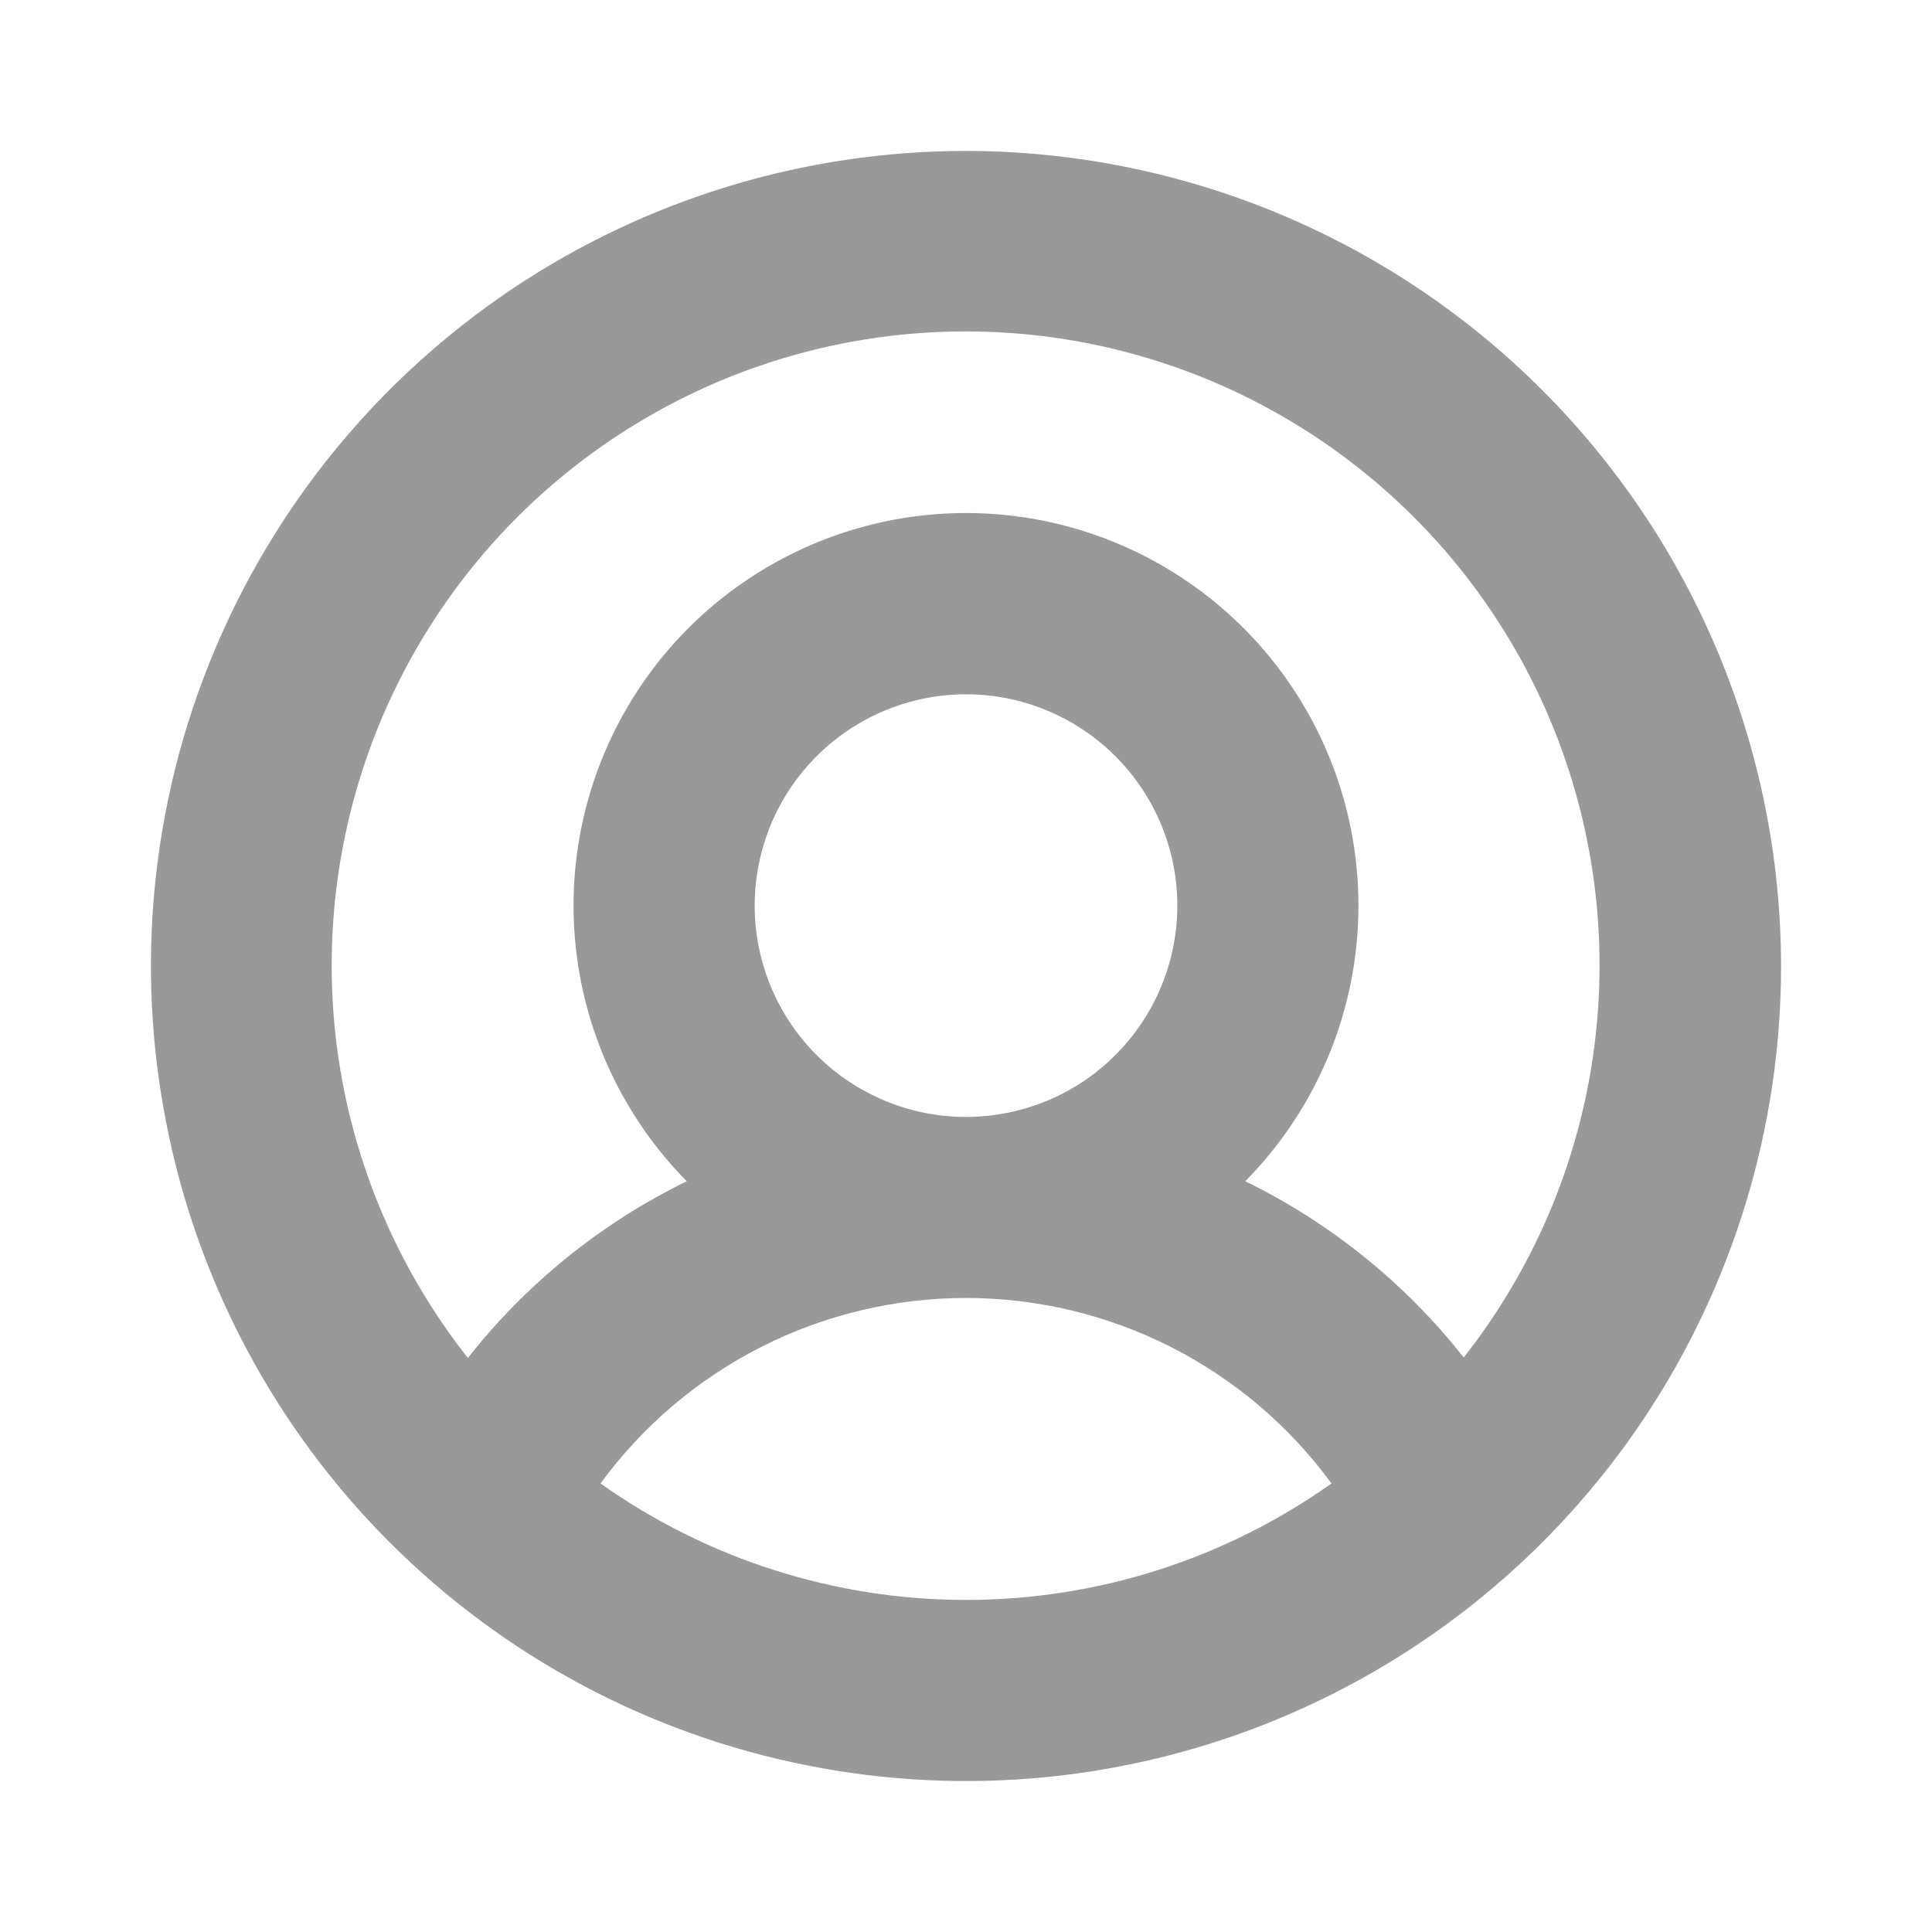
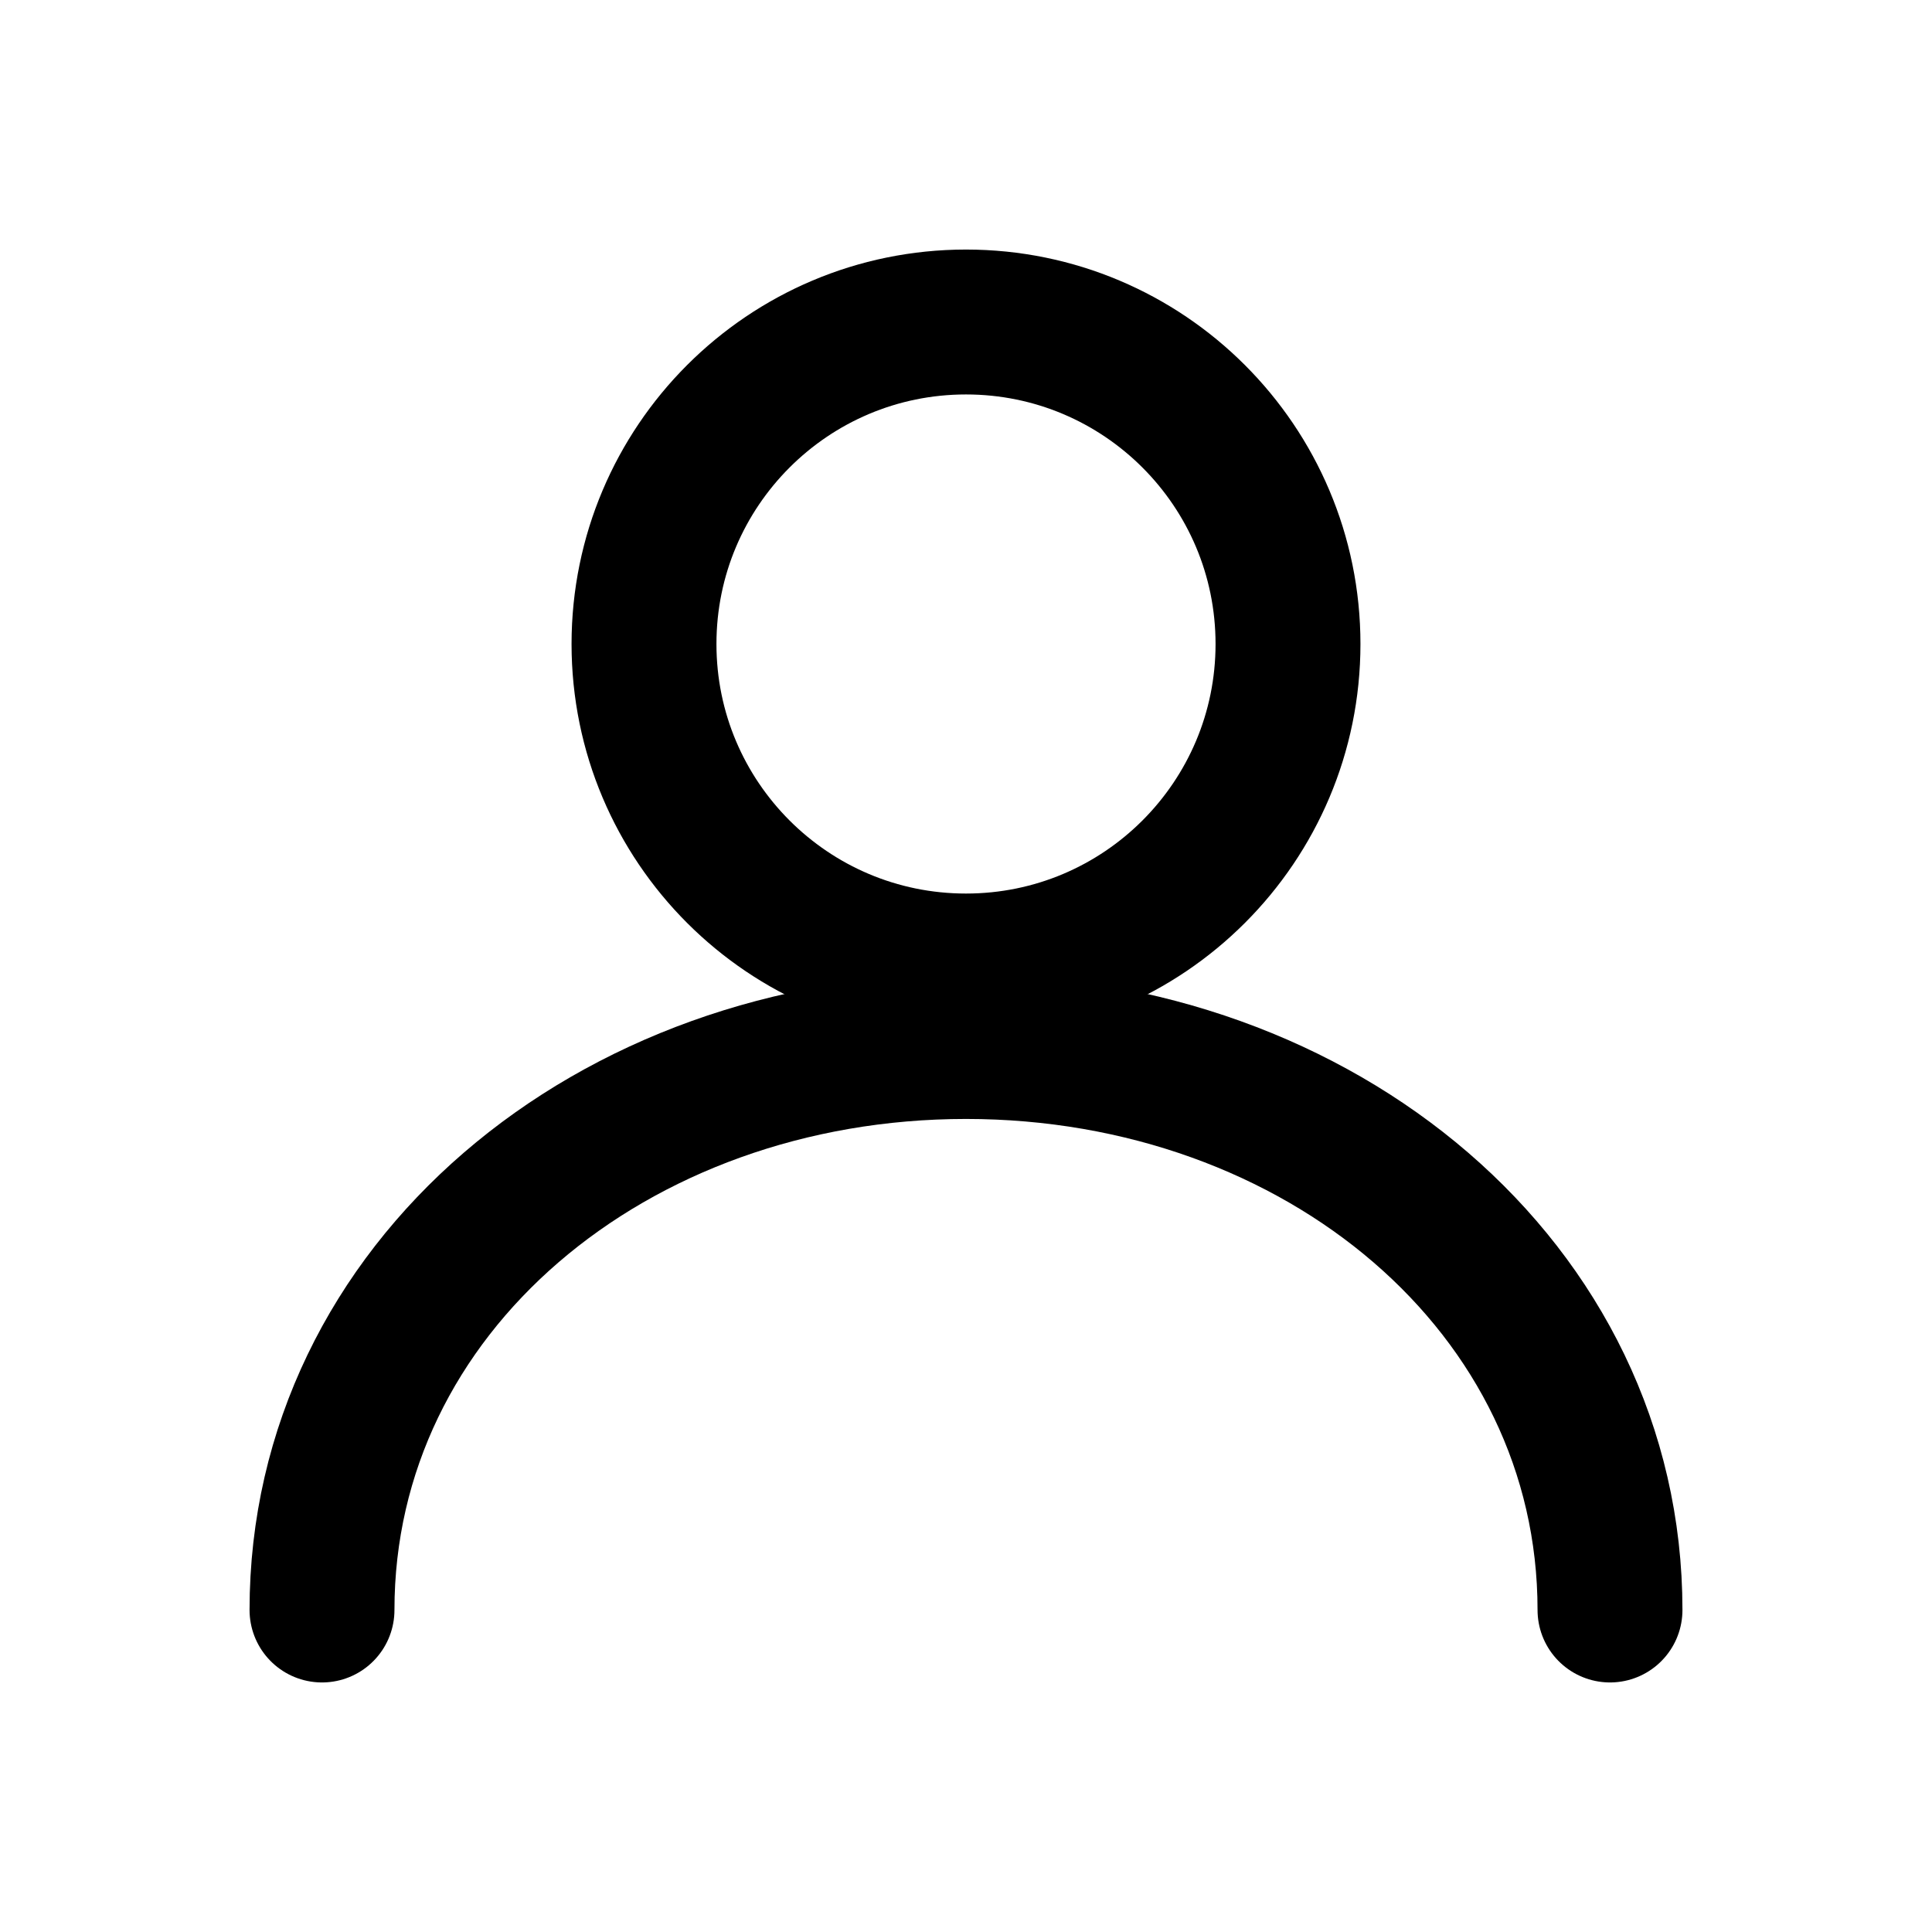
- <svg xmlns="http://www.w3.org/2000/svg" width="24" height="24" viewBox="0 0 24 24" fill="none">
-   <path d="M12 1.875C9.997 1.875 8.04 2.469 6.375 3.581C4.71 4.694 3.412 6.275 2.646 8.125C1.879 9.975 1.679 12.011 2.07 13.975C2.46 15.939 3.425 17.744 4.841 19.16C6.257 20.576 8.061 21.54 10.025 21.93C11.989 22.321 14.025 22.121 15.875 21.354C17.725 20.588 19.306 19.29 20.419 17.625C21.531 15.96 22.125 14.002 22.125 12C22.122 9.316 21.054 6.742 19.156 4.844C17.258 2.946 14.684 1.878 12 1.875ZM7.46 18.428C7.982 17.714 8.665 17.134 9.454 16.733C10.243 16.333 11.115 16.124 12 16.124C12.885 16.124 13.757 16.333 14.546 16.733C15.335 17.134 16.018 17.714 16.54 18.428C15.213 19.369 13.627 19.875 12 19.875C10.373 19.875 8.787 19.369 7.46 18.428ZM9.375 11.25C9.375 10.731 9.529 10.223 9.817 9.792C10.106 9.36 10.516 9.024 10.995 8.825C11.475 8.626 12.003 8.574 12.512 8.675C13.021 8.777 13.489 9.027 13.856 9.394C14.223 9.761 14.473 10.229 14.575 10.738C14.676 11.247 14.624 11.775 14.425 12.255C14.226 12.734 13.89 13.144 13.458 13.433C13.027 13.721 12.519 13.875 12 13.875C11.304 13.875 10.636 13.598 10.144 13.106C9.652 12.614 9.375 11.946 9.375 11.25ZM18.188 16.869C17.458 15.942 16.529 15.191 15.469 14.674C16.144 13.99 16.603 13.121 16.786 12.177C16.969 11.233 16.869 10.256 16.498 9.369C16.127 8.481 15.502 7.724 14.702 7.191C13.902 6.658 12.962 6.373 12 6.373C11.038 6.373 10.098 6.658 9.298 7.191C8.498 7.724 7.873 8.481 7.502 9.369C7.131 10.256 7.031 11.233 7.214 12.177C7.397 13.121 7.856 13.99 8.531 14.674C7.471 15.191 6.542 15.942 5.812 16.869C4.897 15.708 4.326 14.313 4.166 12.843C4.007 11.373 4.264 9.887 4.909 8.556C5.554 7.226 6.561 6.104 7.814 5.319C9.068 4.533 10.517 4.117 11.995 4.117C13.474 4.117 14.923 4.533 16.176 5.319C17.429 6.104 18.436 7.226 19.081 8.556C19.727 9.887 19.984 11.373 19.824 12.843C19.665 14.313 19.094 15.708 18.178 16.869H18.188Z" fill="#999999" />
+ <svg xmlns="http://www.w3.org/2000/svg" viewBox="0 0 24 24" fill="none">
+   <circle cx="12" cy="8" r="4" stroke="currentColor" stroke-width="1.8" />
+   <path d="M4 20c0-4 3.6-7 8-7s8 3 8 7" stroke="currentColor" stroke-width="1.8" stroke-linecap="round" />
</svg>
